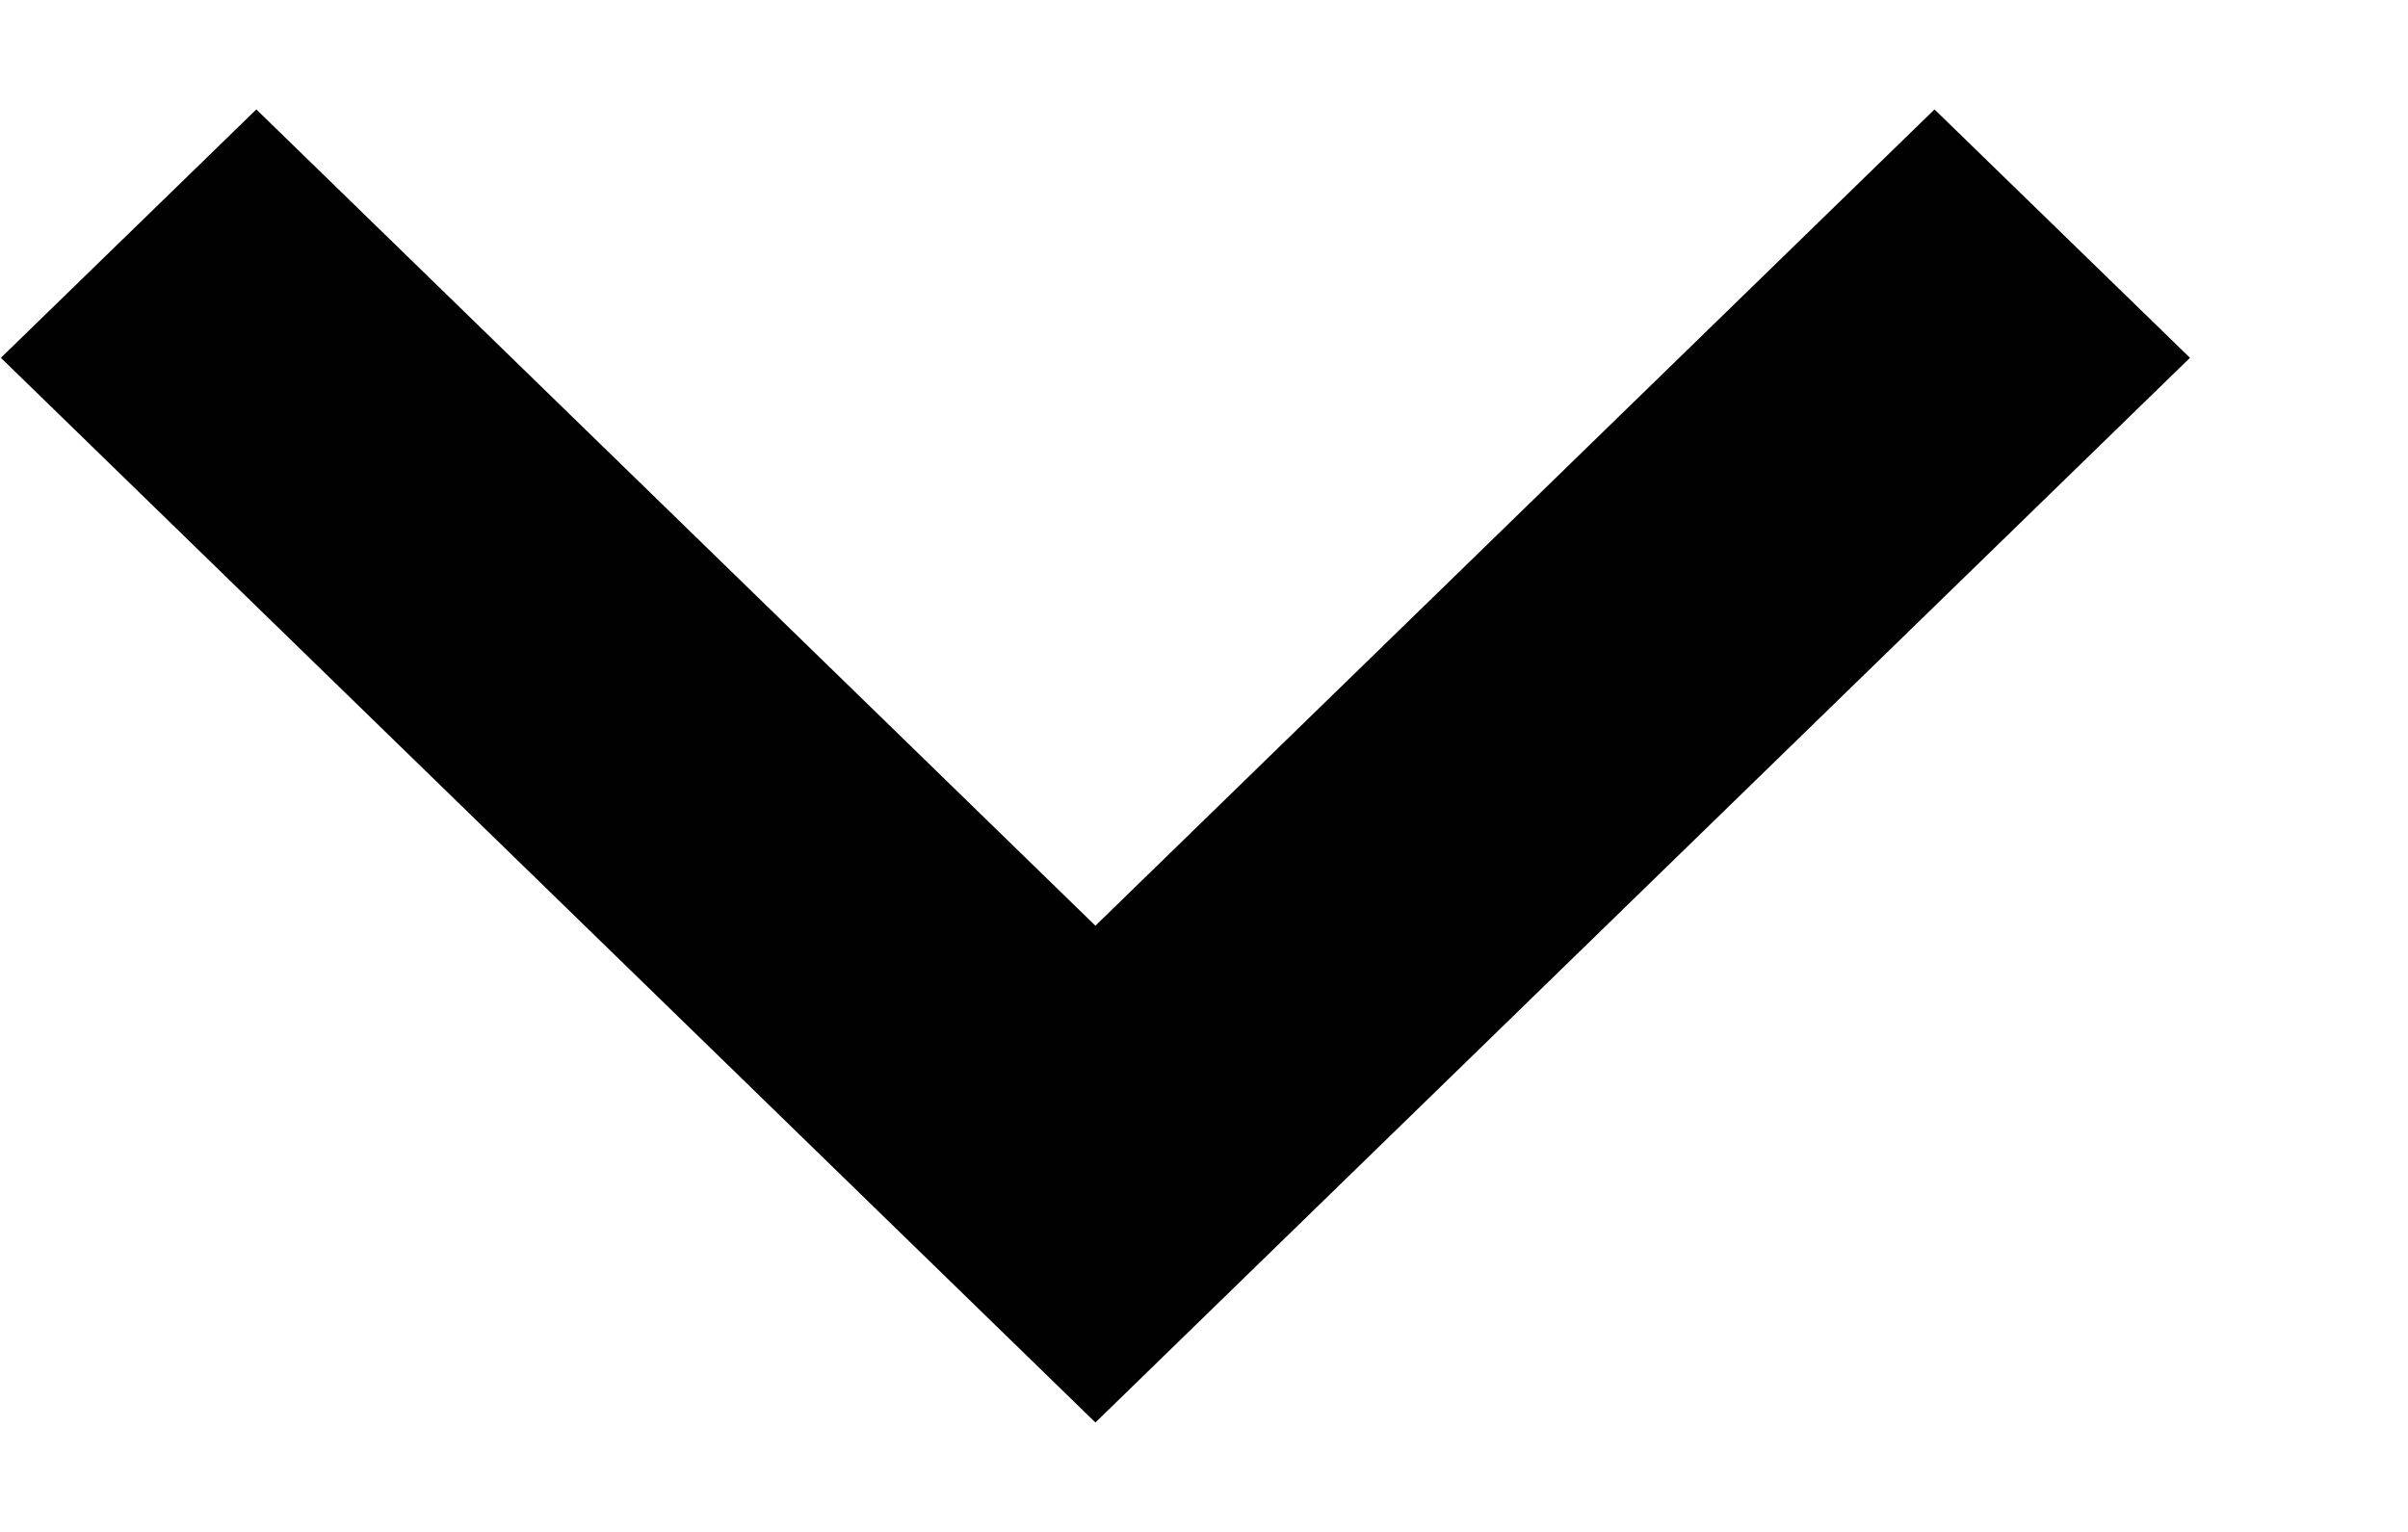
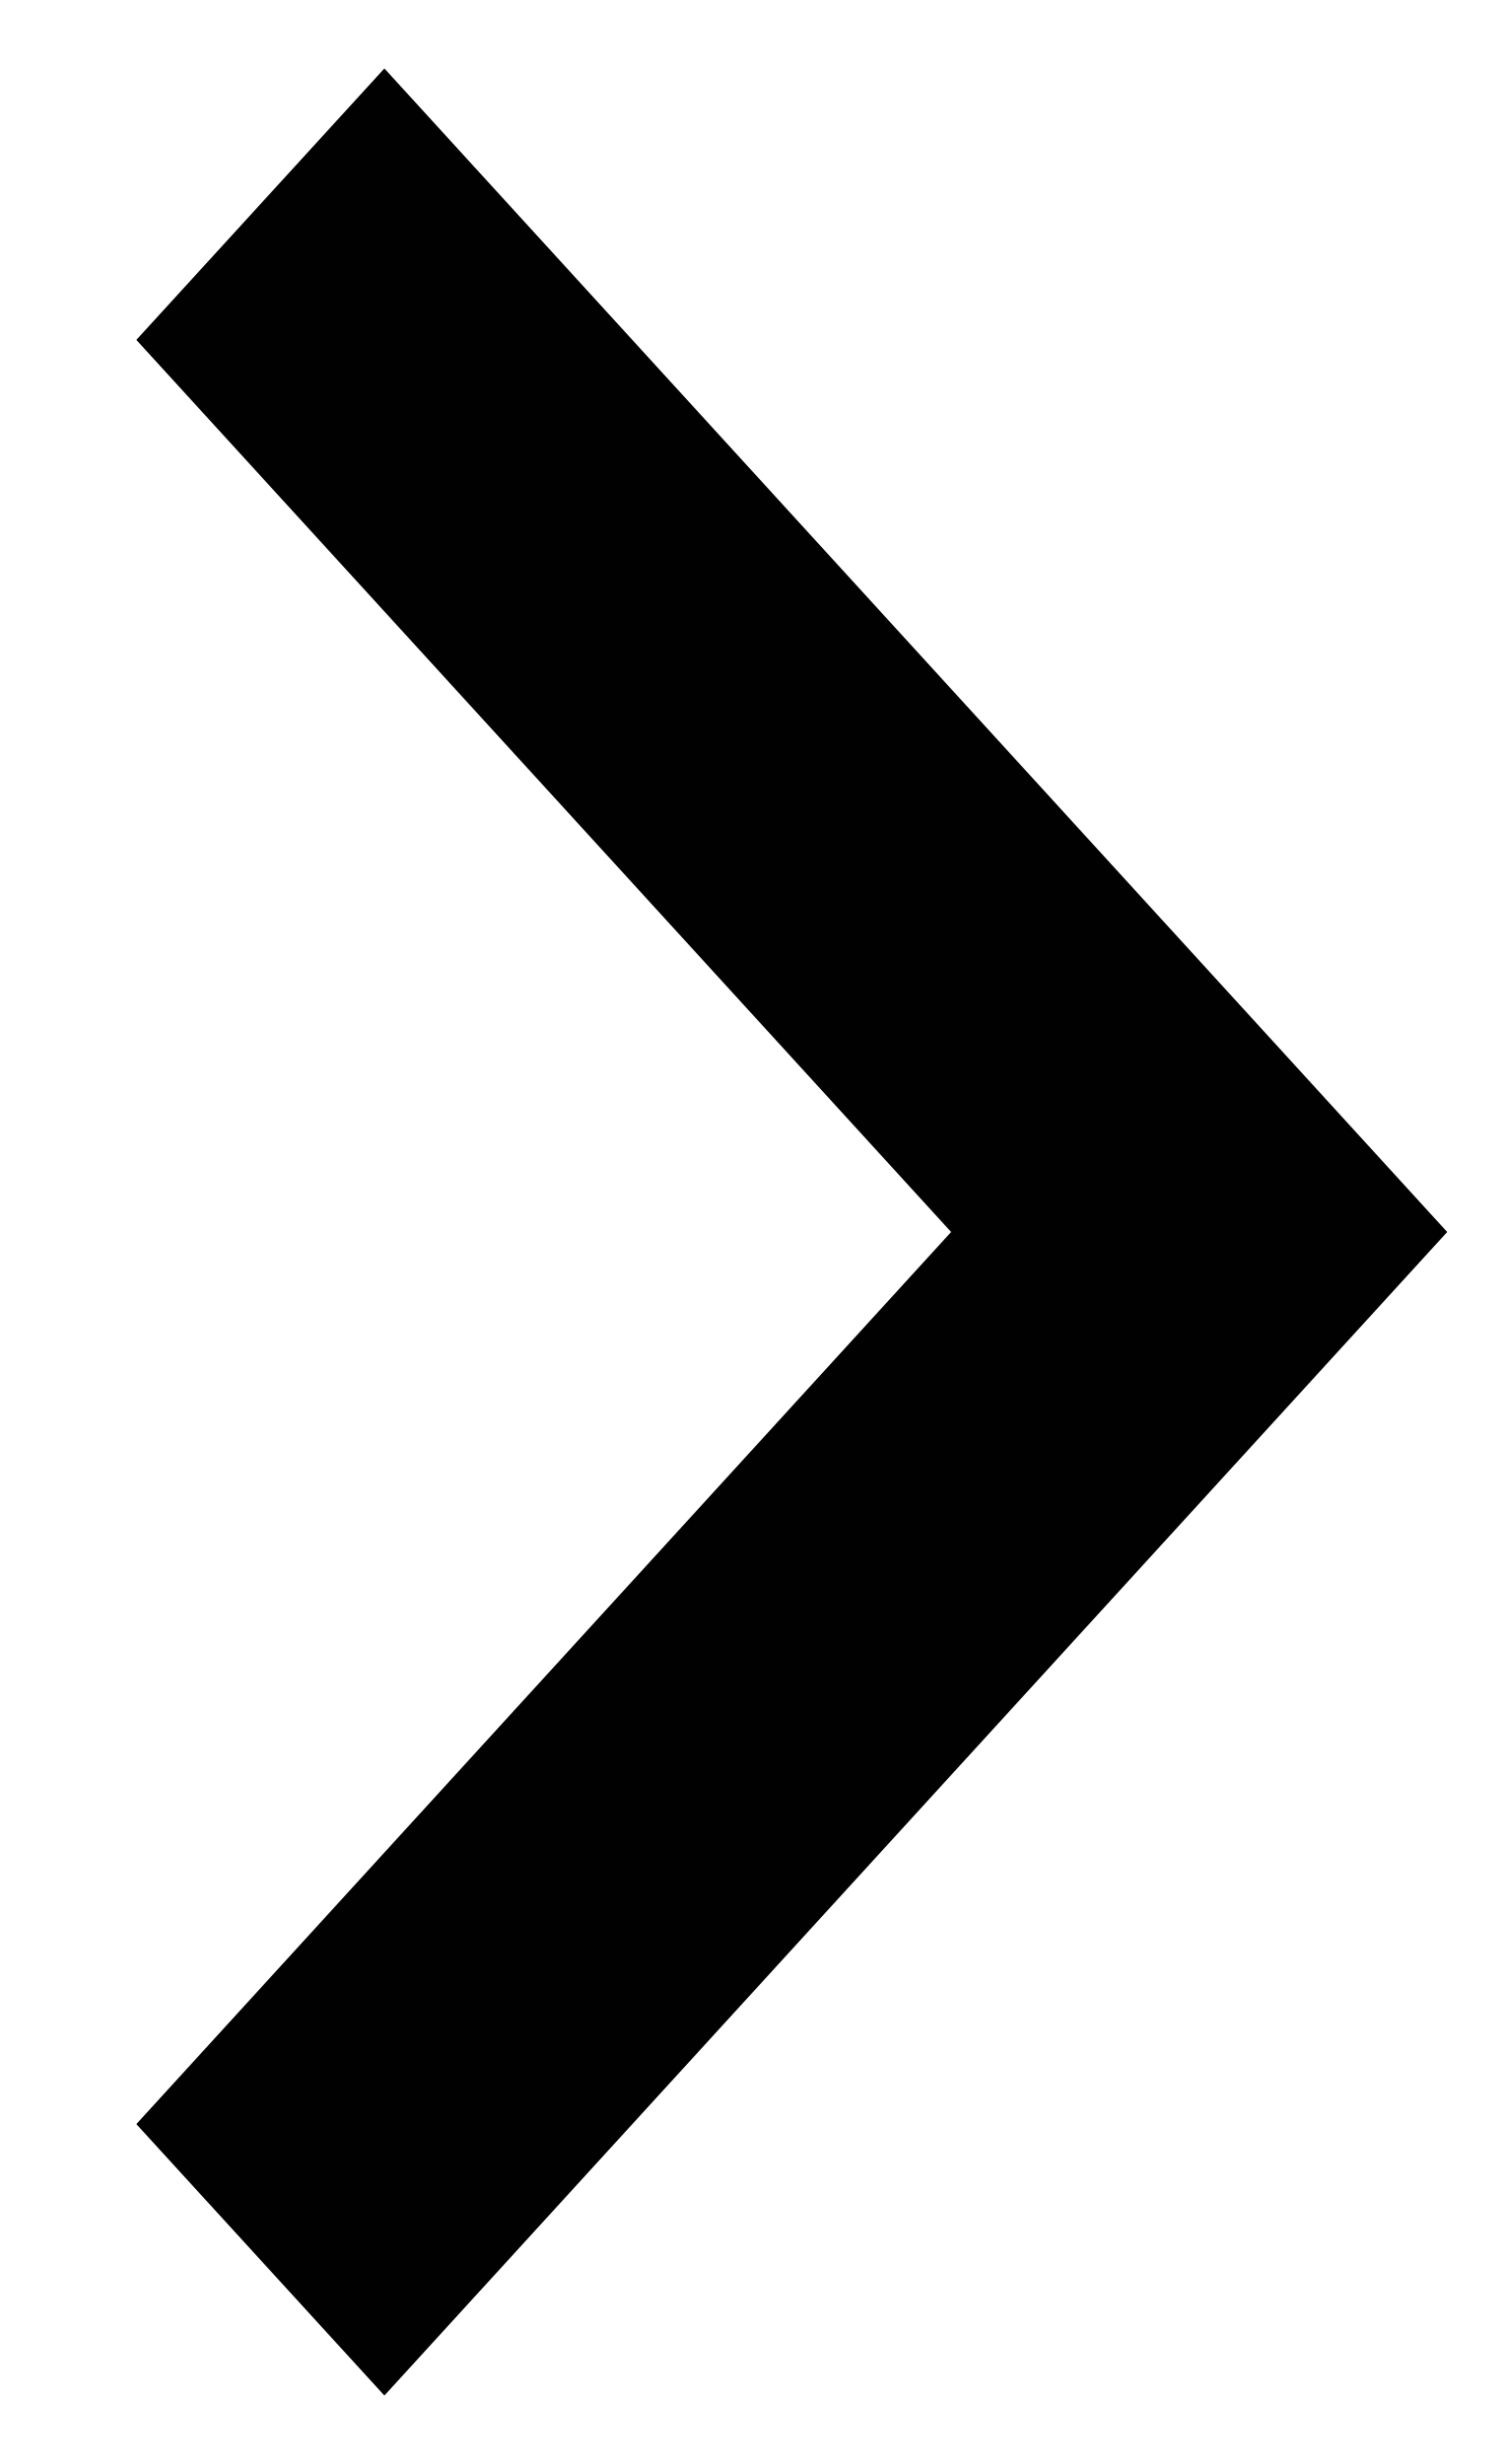
- <svg xmlns="http://www.w3.org/2000/svg" width="11" height="7" viewBox="0 0 11 7" fill="none">
-   <path d="M0.004 1.635L1.171 0.5L5.004 4.23L8.837 0.5L10.004 1.635L5.004 6.5L0.004 1.635Z" fill="#010101" />
+ <svg xmlns="http://www.w3.org/2000/svg" width="11" height="18" viewBox="0 0 11 18" fill="none">
+   <path d="M2.808 17.5L0.996 15.517L6.948 9L0.996 2.483L2.808 0.5L10.572 9L2.808 17.5Z" fill="#010101" />
</svg>
